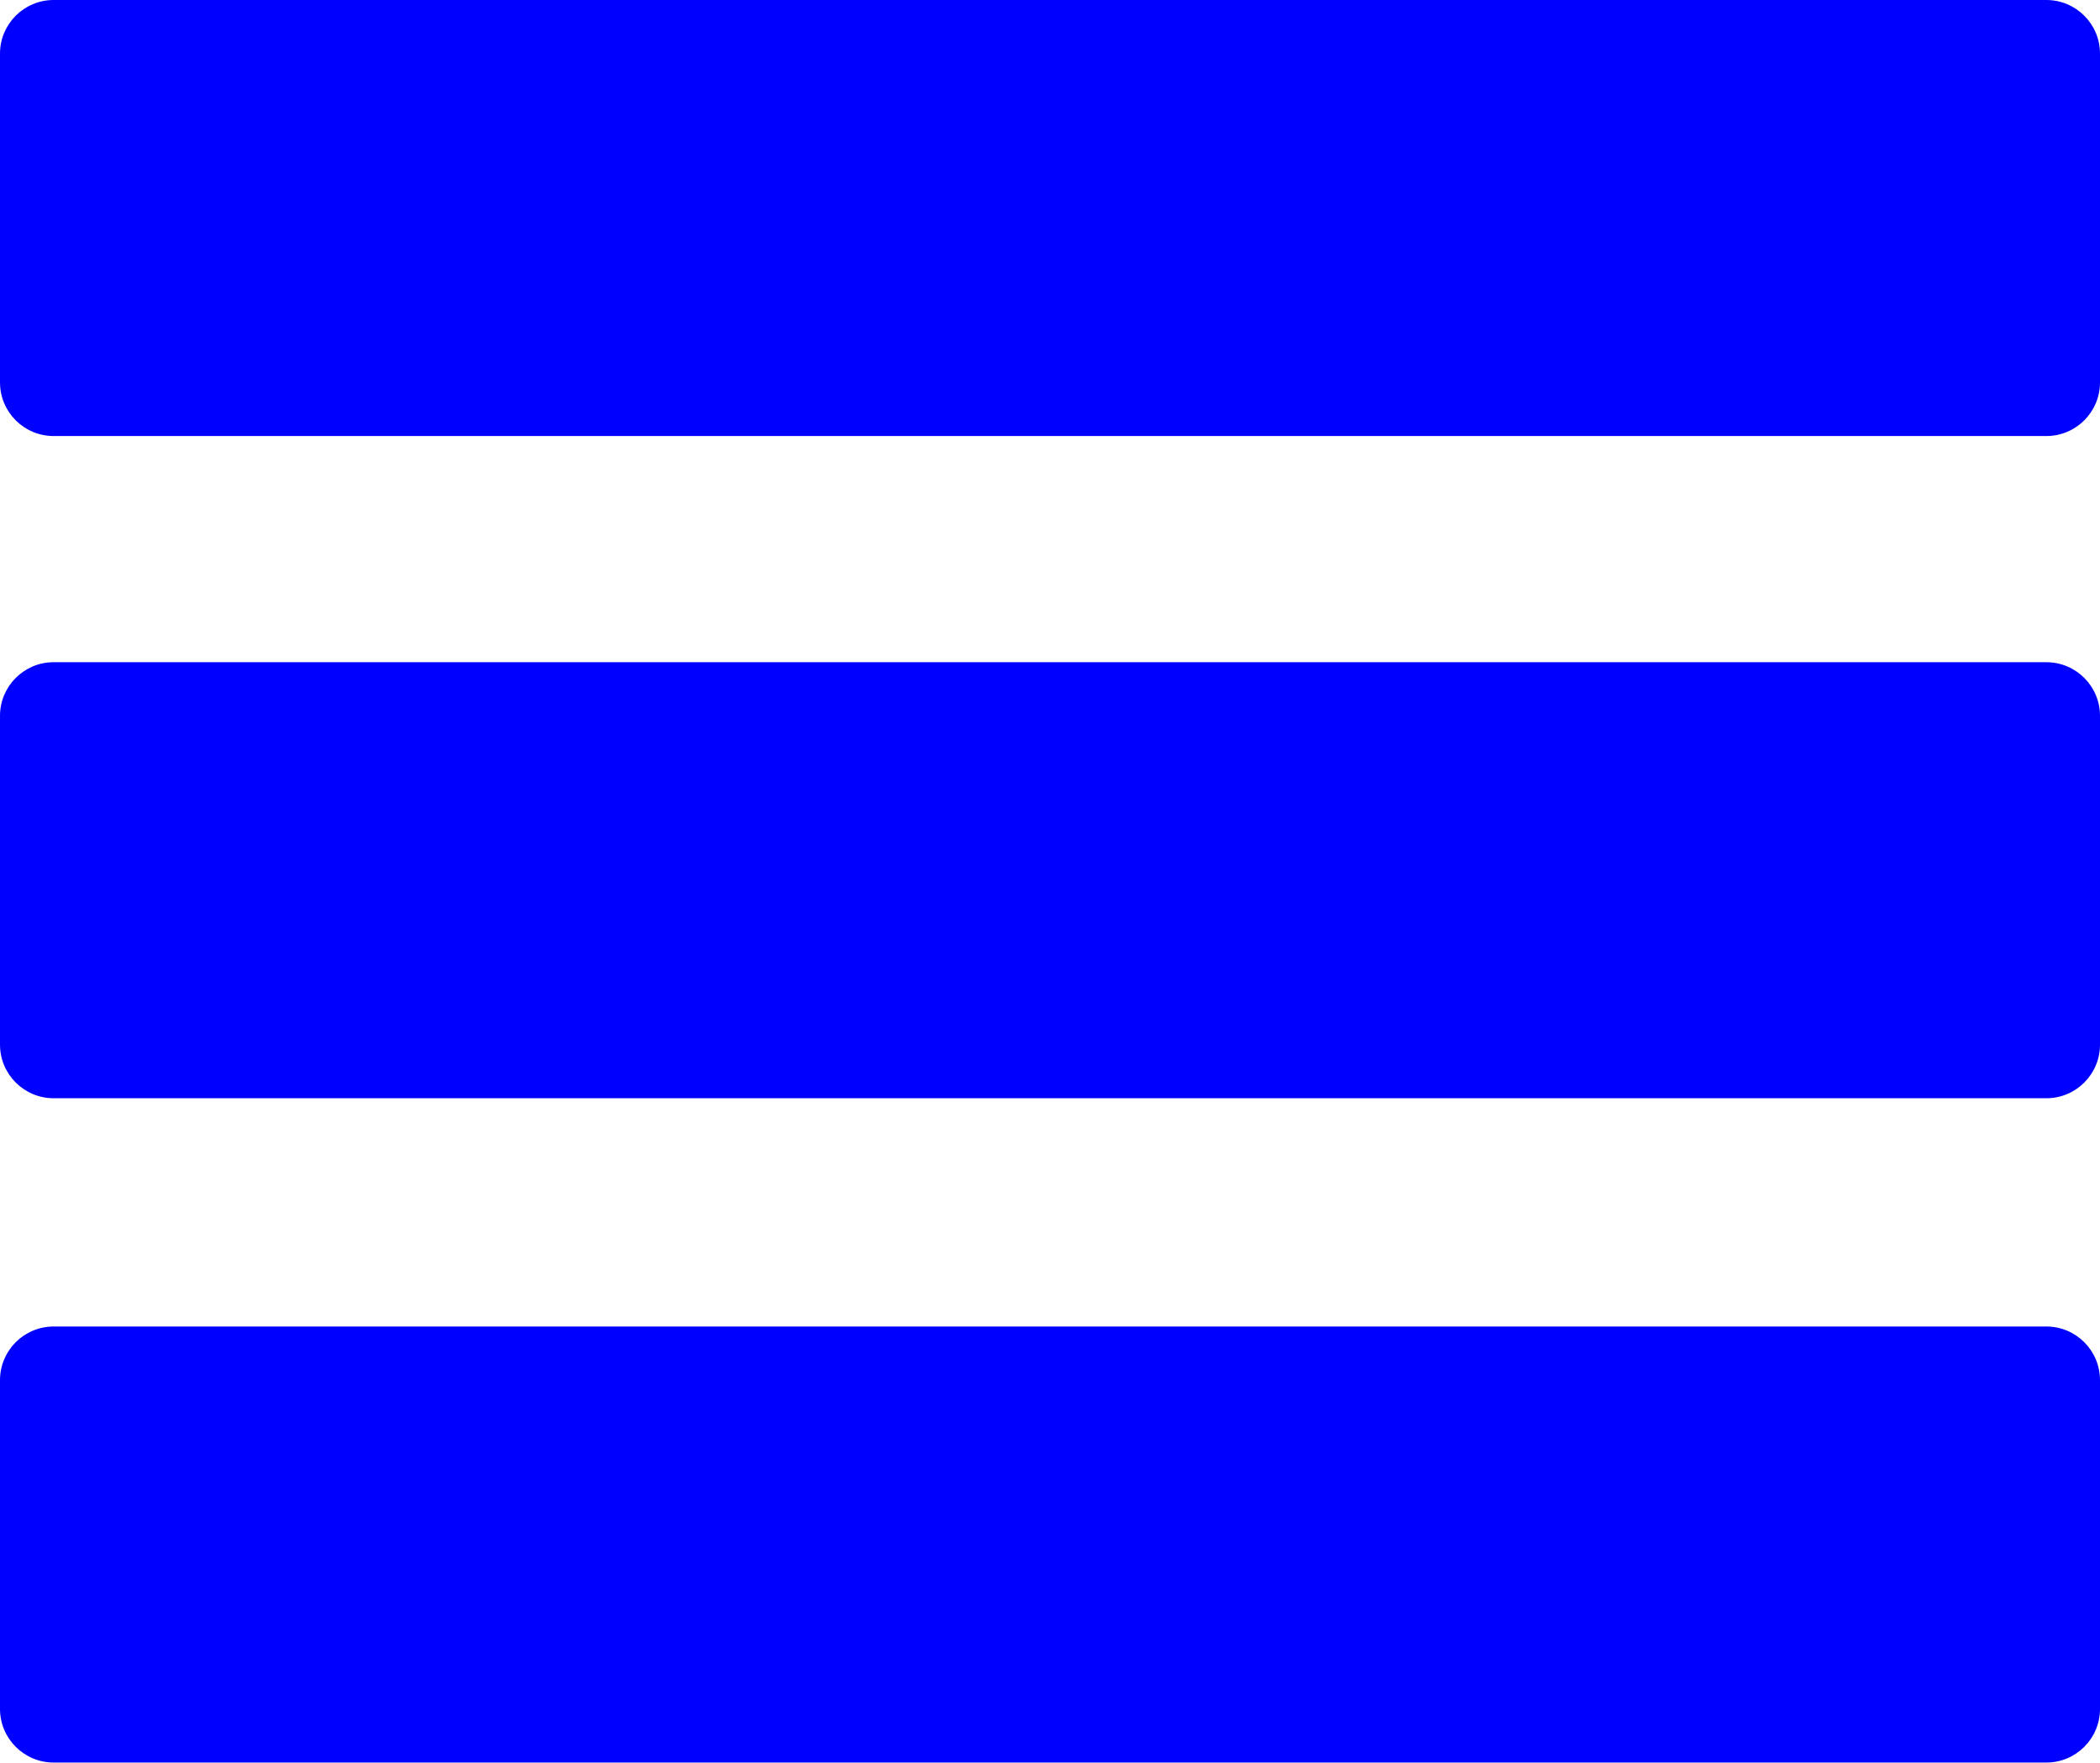
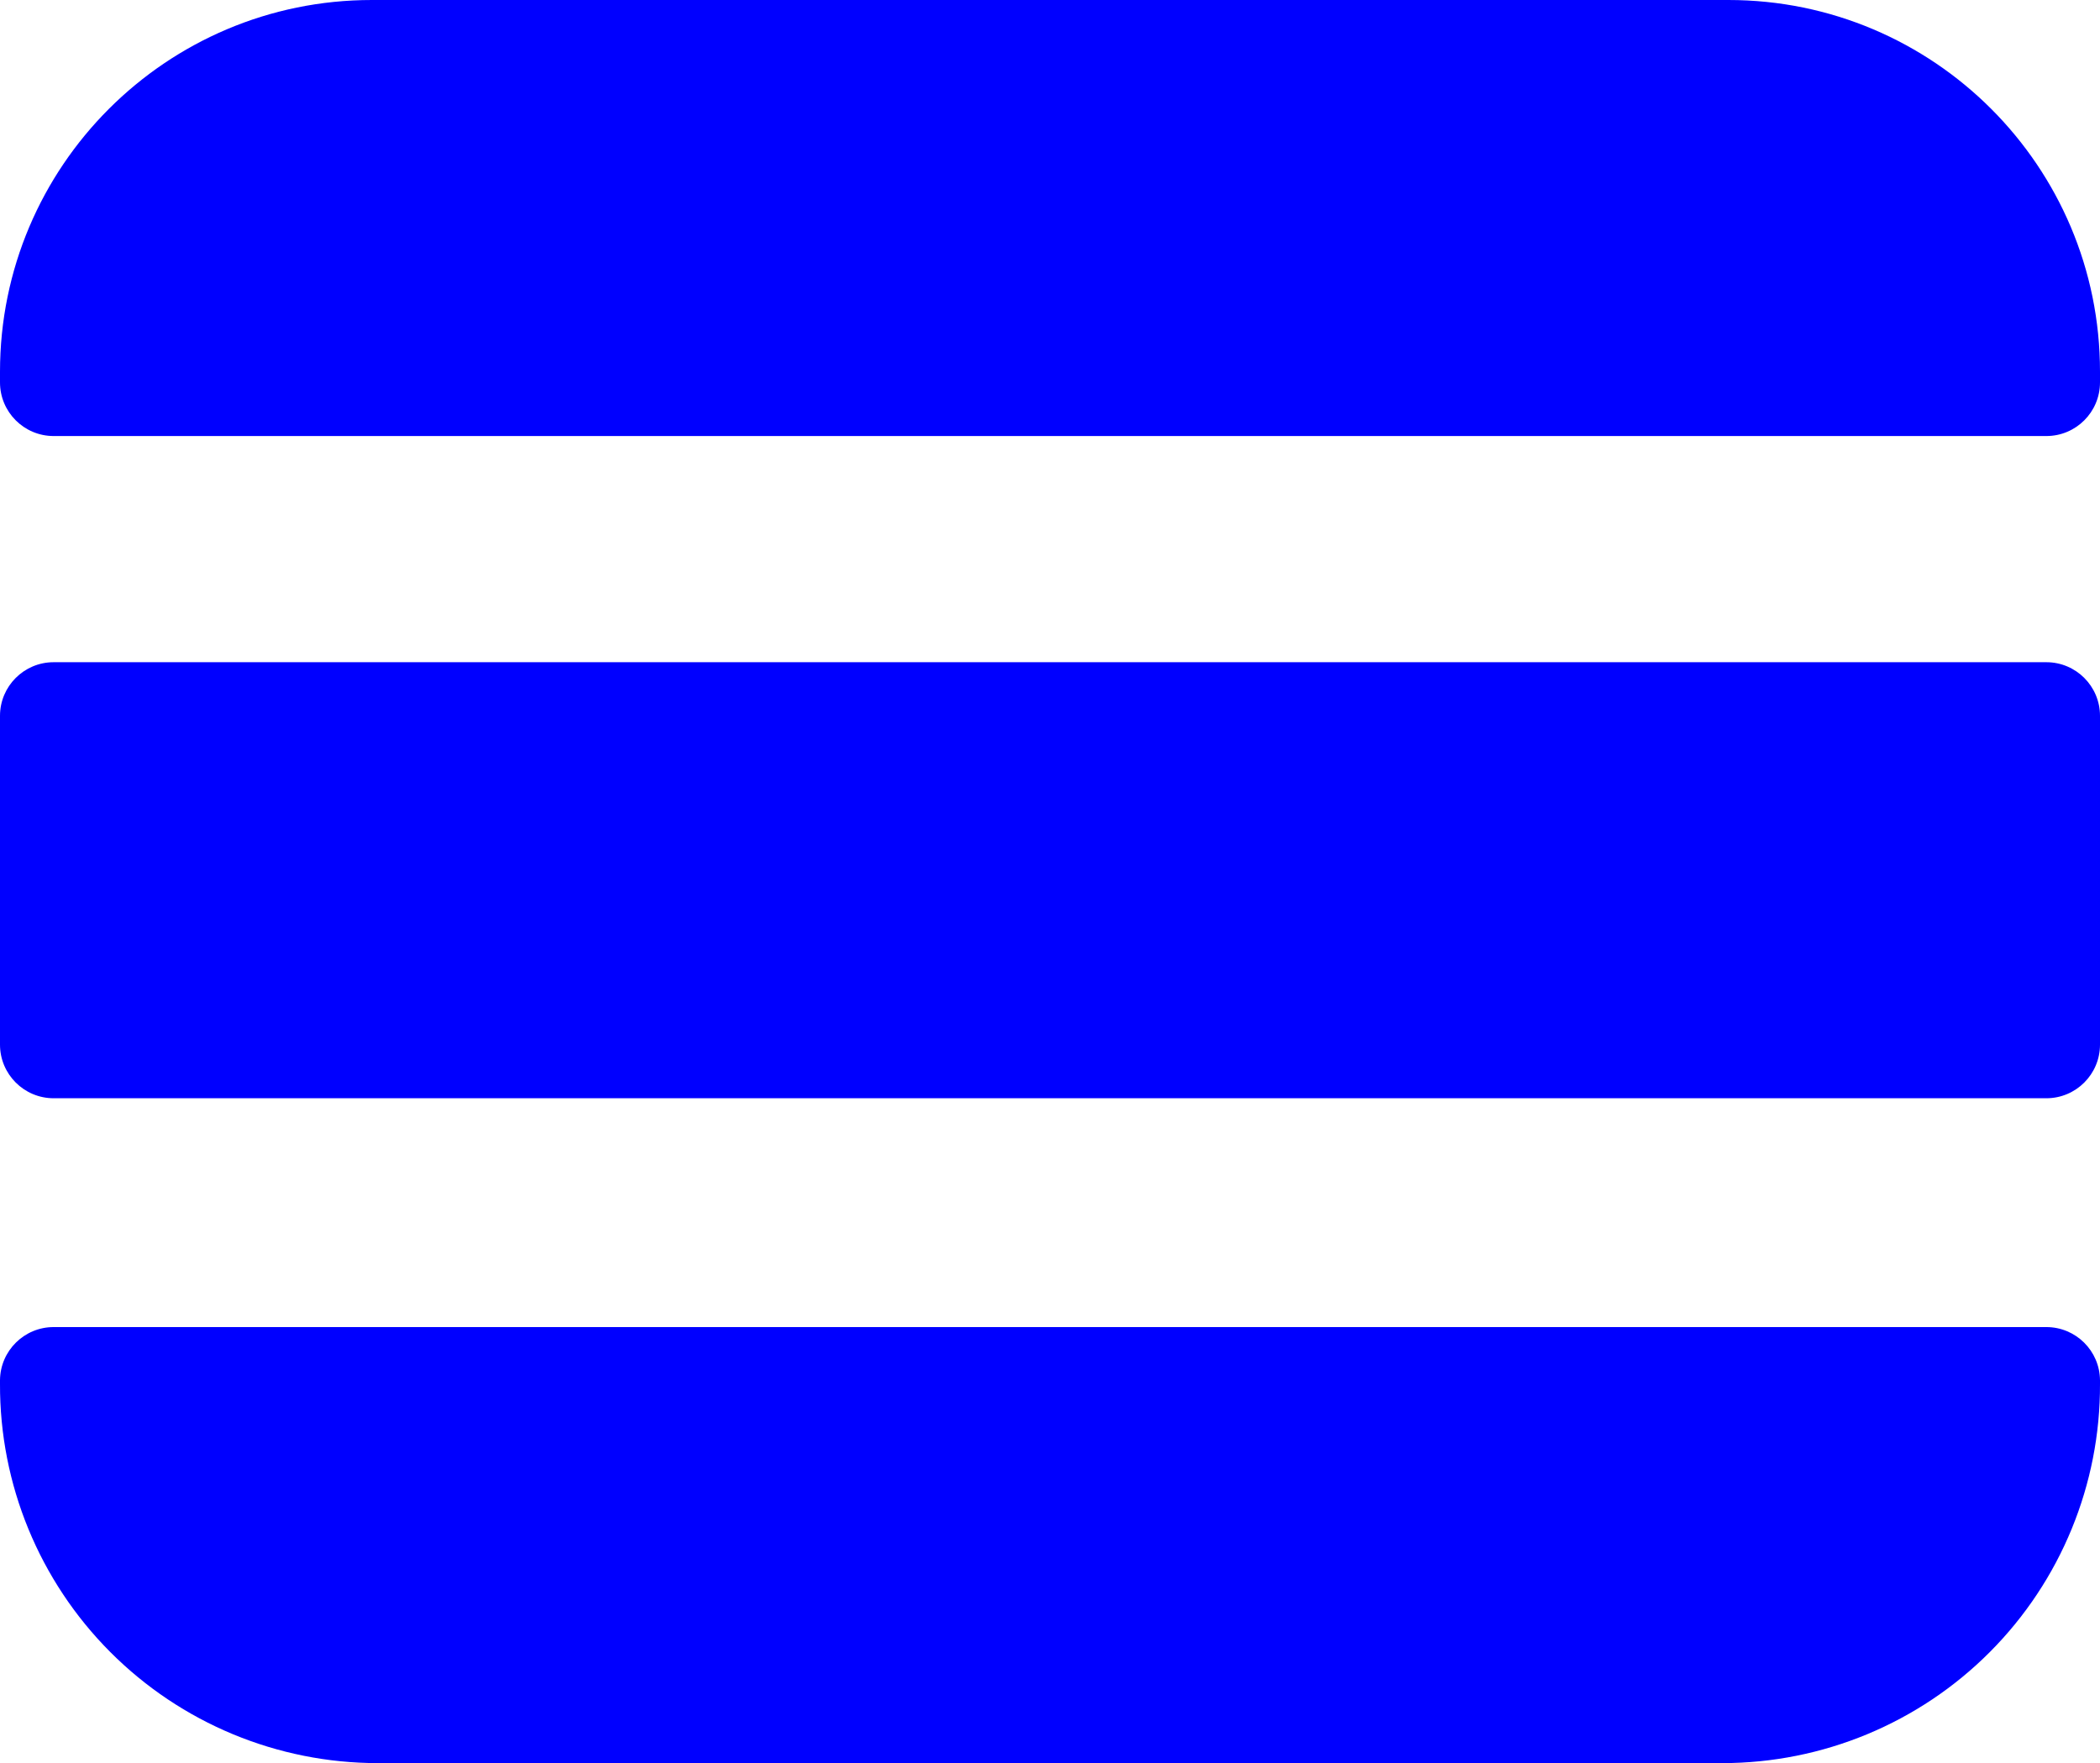
<svg xmlns="http://www.w3.org/2000/svg" viewBox="0 0 110.76 92.97">
  <defs>
    <style>.cls-1{fill:blue;}</style>
  </defs>
  <g id="Layer_2" data-name="Layer 2">
    <g id="Layer_1-2" data-name="Layer 1">
-       <rect class="cls-1" y="69.97" width="110.76" height="23" rx="2.83" ry="2.83" />
-       <rect class="cls-1" width="110.76" height="23" rx="2.83" ry="2.83" />
+       <path class="cls-1" d="M107.93,70H2.83A2.83,2.83,0,0,0,0,72.8V73A19.93,19.93,0,0,0,19.93,93H90.84A19.92,19.92,0,0,0,110.76,73V72.8A2.83,2.83,0,0,0,107.93,70Z" />
+       <path class="cls-1" d="M91.16,0H19.61A19.61,19.61,0,0,0,0,19.61v.56A2.83,2.83,0,0,0,2.83,23h105.1a2.83,2.83,0,0,0,2.83-2.83v-.56A19.6,19.6,0,0,0,91.16,0Z" />
      <rect class="cls-1" y="34.93" width="110.76" height="23" rx="2.83" ry="2.83" />
    </g>
  </g>
</svg>
